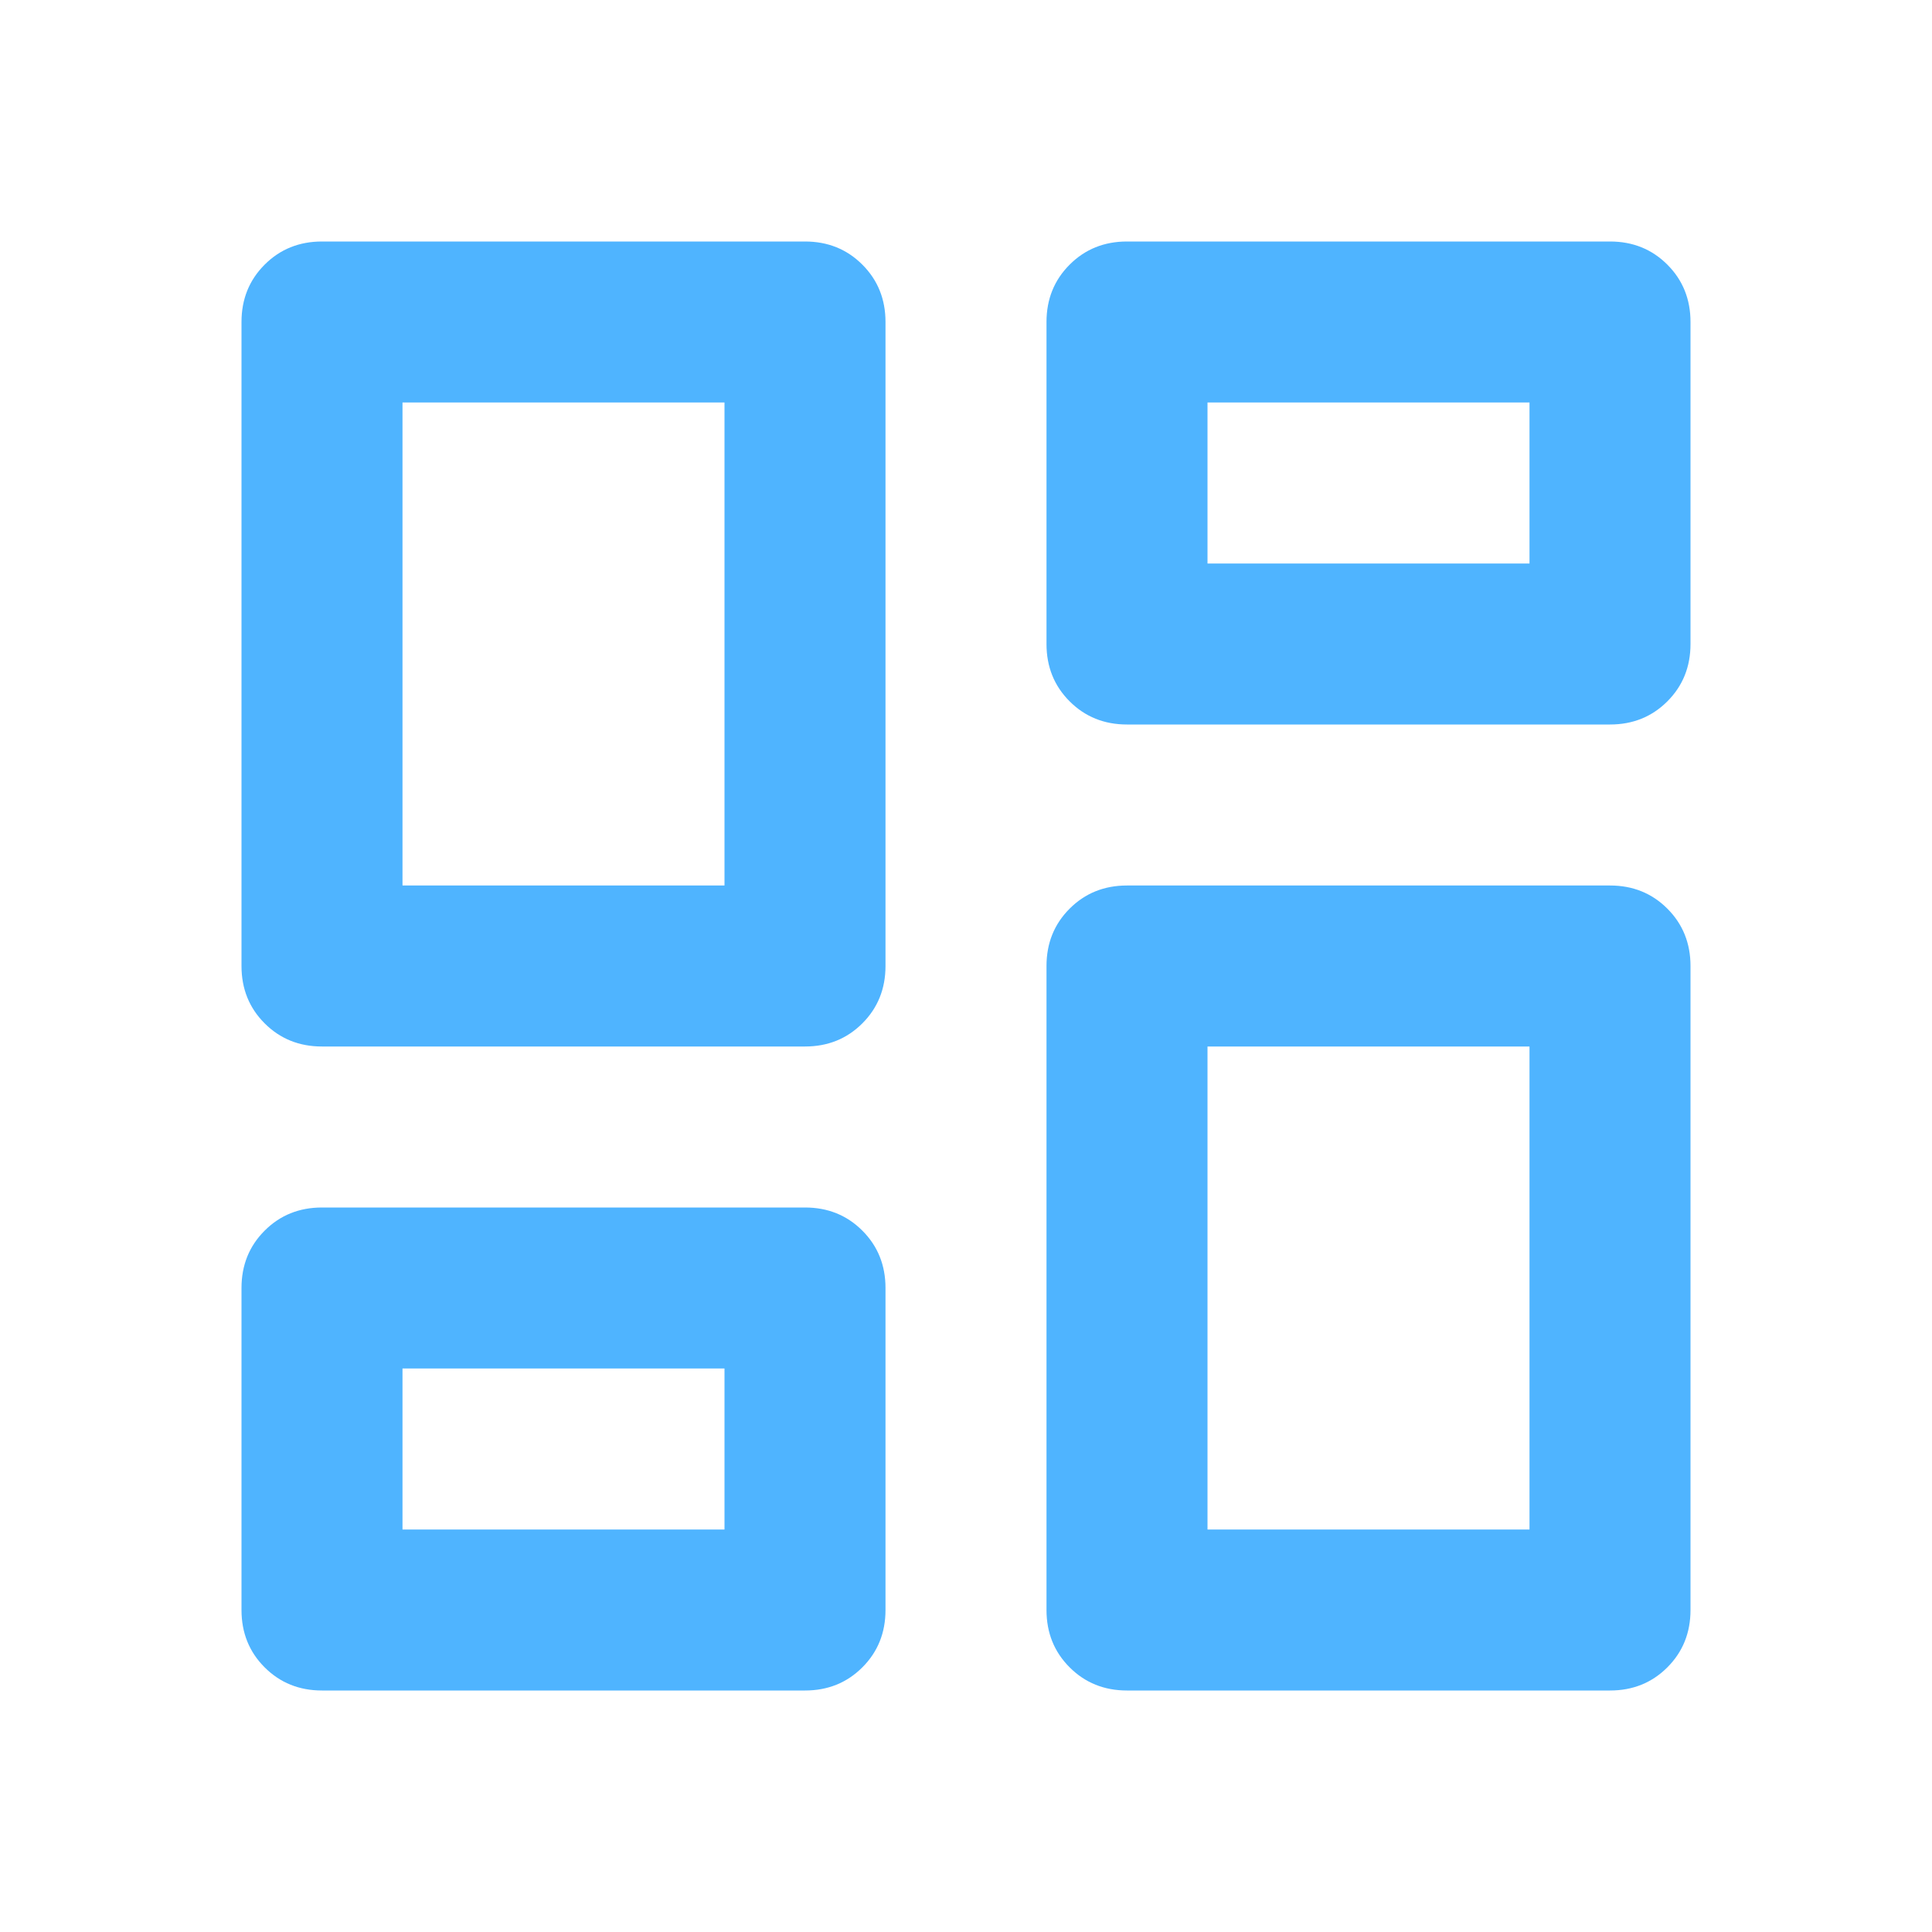
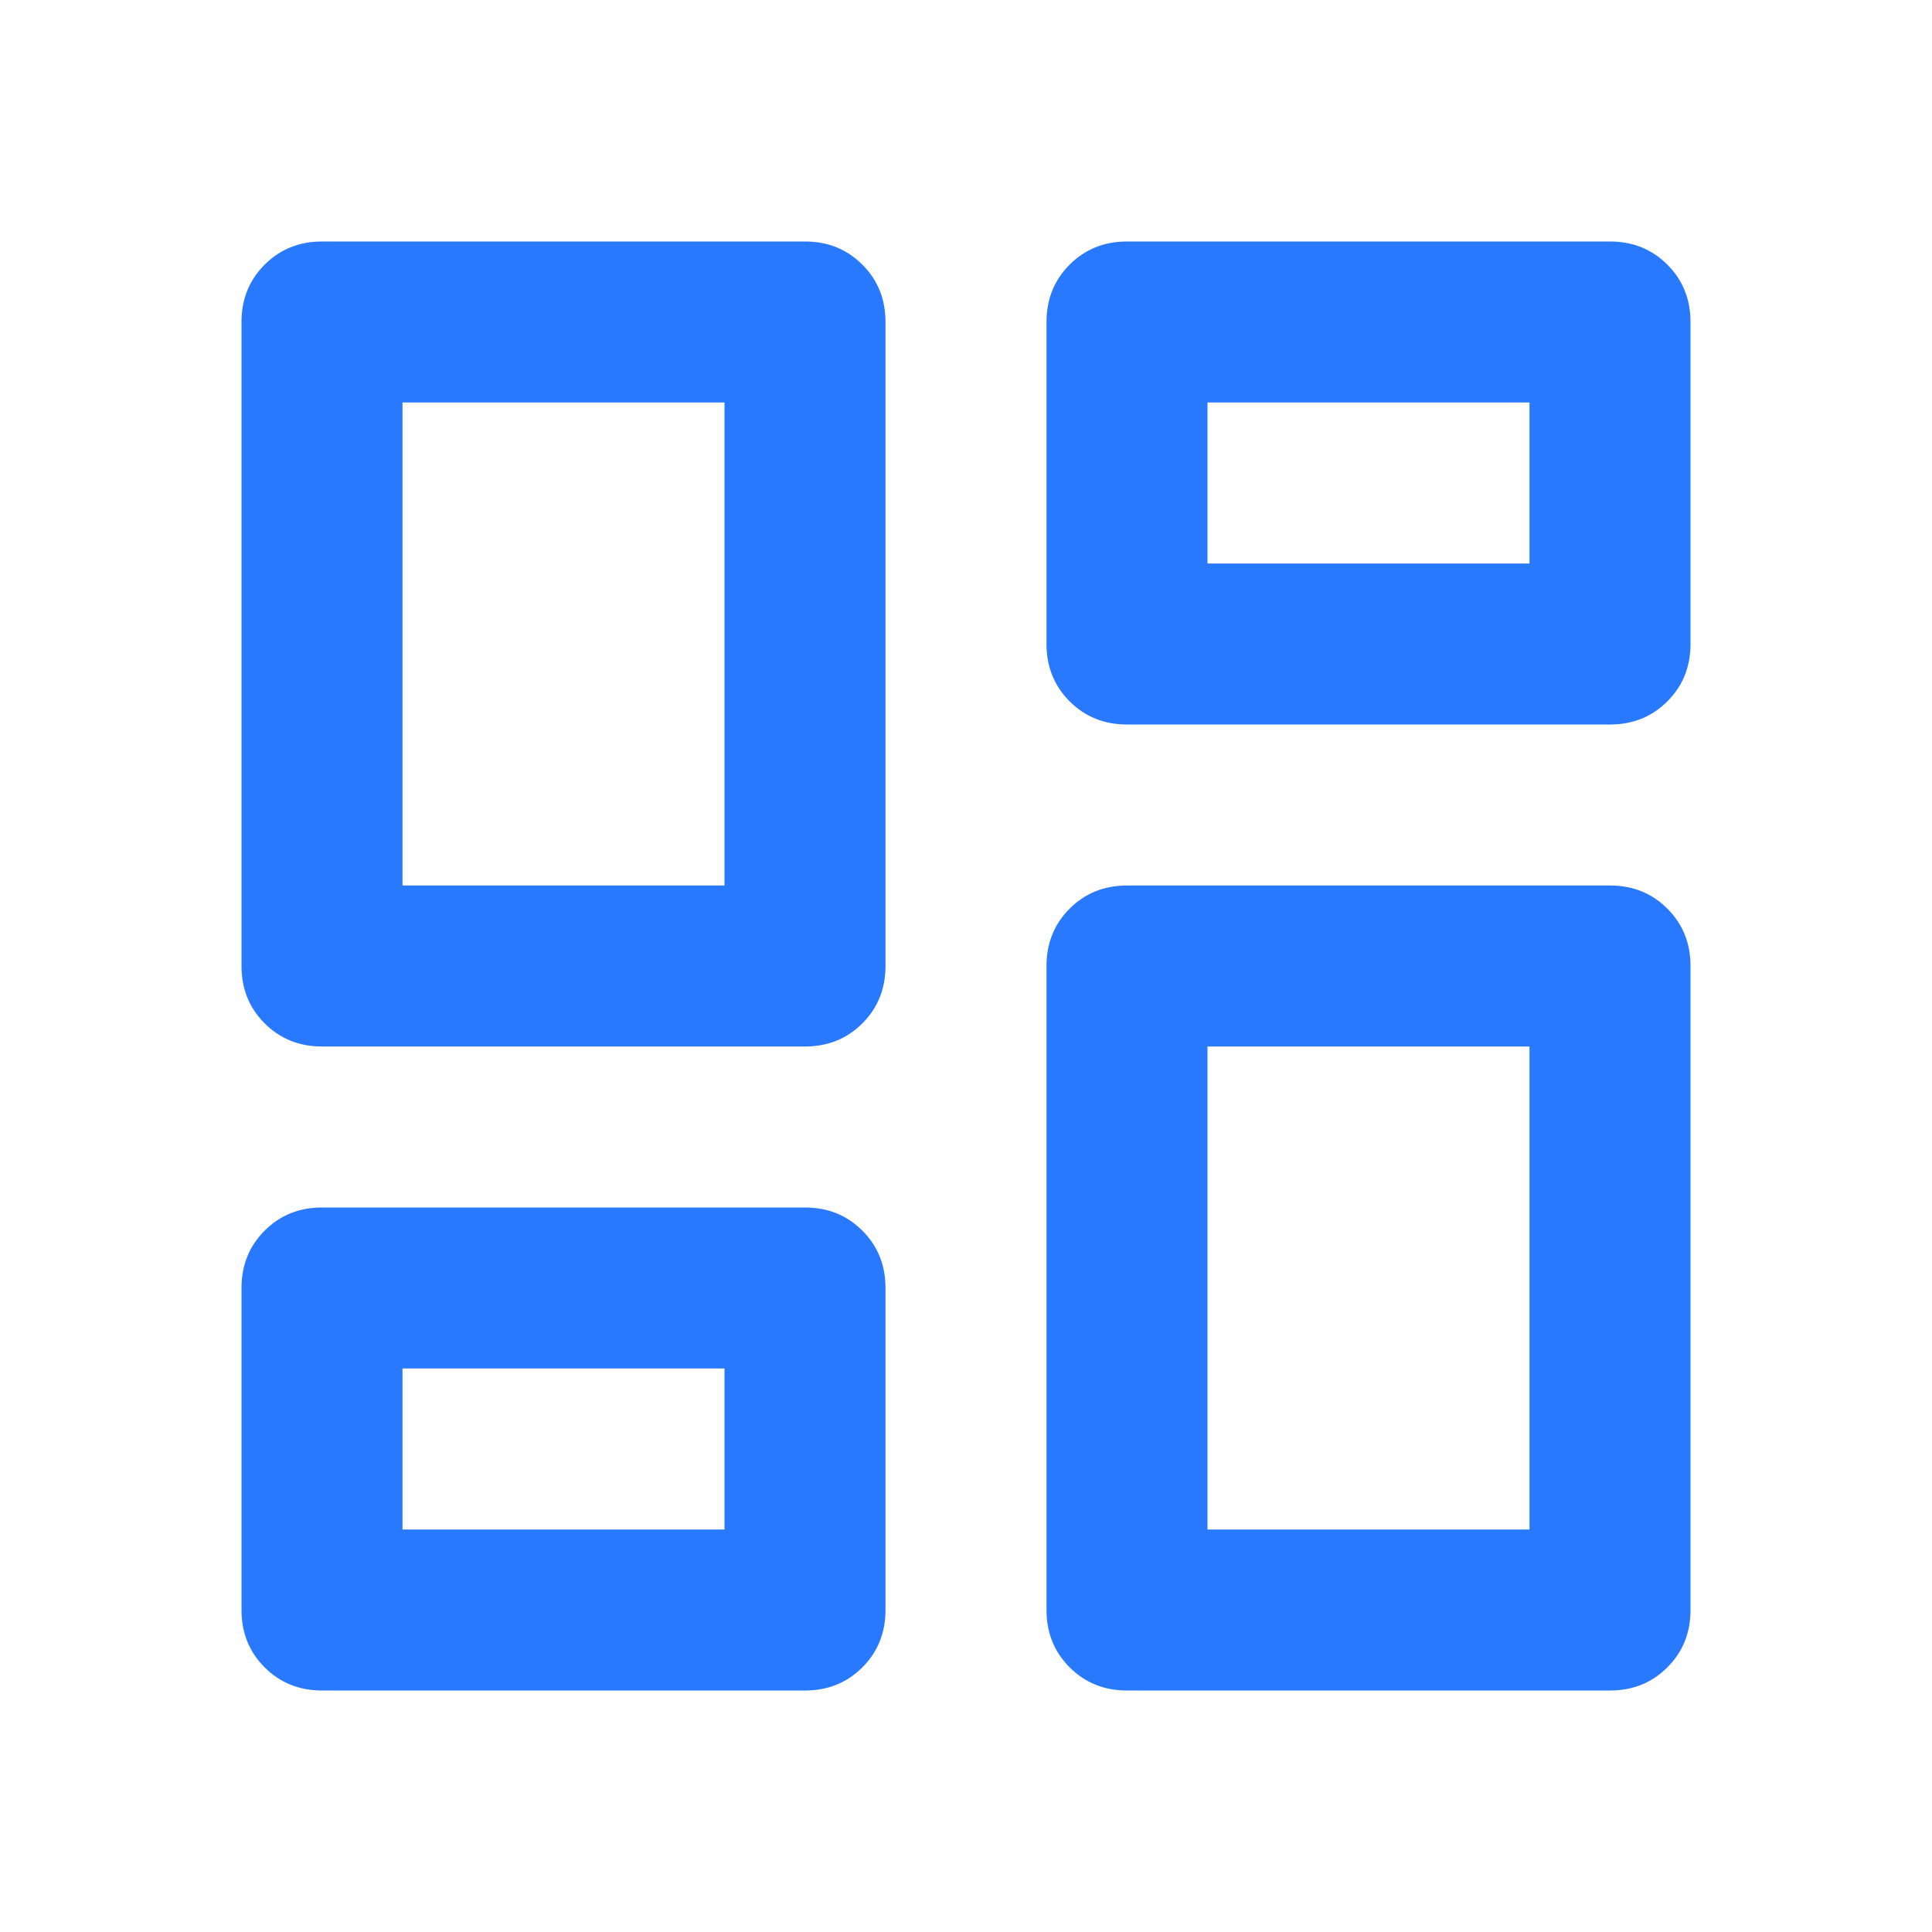
- <svg xmlns="http://www.w3.org/2000/svg" height="20px" viewBox="0 -960 960 960" width="20px" fill="#4fb4ff">
+ <svg xmlns="http://www.w3.org/2000/svg" height="20px" viewBox="0 -960 960 960" width="20px" fill="#2979ff">
  <path d="M520-640v-160q0-17 11.5-28.5T560-840h240q17 0 28.5 11.5T840-800v160q0 17-11.5 28.5T800-600H560q-17 0-28.5-11.5T520-640ZM120-480v-320q0-17 11.5-28.5T160-840h240q17 0 28.5 11.5T440-800v320q0 17-11.5 28.5T400-440H160q-17 0-28.5-11.5T120-480Zm400 320v-320q0-17 11.5-28.5T560-520h240q17 0 28.5 11.5T840-480v320q0 17-11.5 28.5T800-120H560q-17 0-28.5-11.5T520-160Zm-400 0v-160q0-17 11.5-28.5T160-360h240q17 0 28.5 11.5T440-320v160q0 17-11.5 28.5T400-120H160q-17 0-28.5-11.5T120-160Zm80-360h160v-240H200v240Zm400 320h160v-240H600v240Zm0-480h160v-80H600v80ZM200-200h160v-80H200v80Zm160-320Zm240-160Zm0 240ZM360-280Z" />
</svg>
